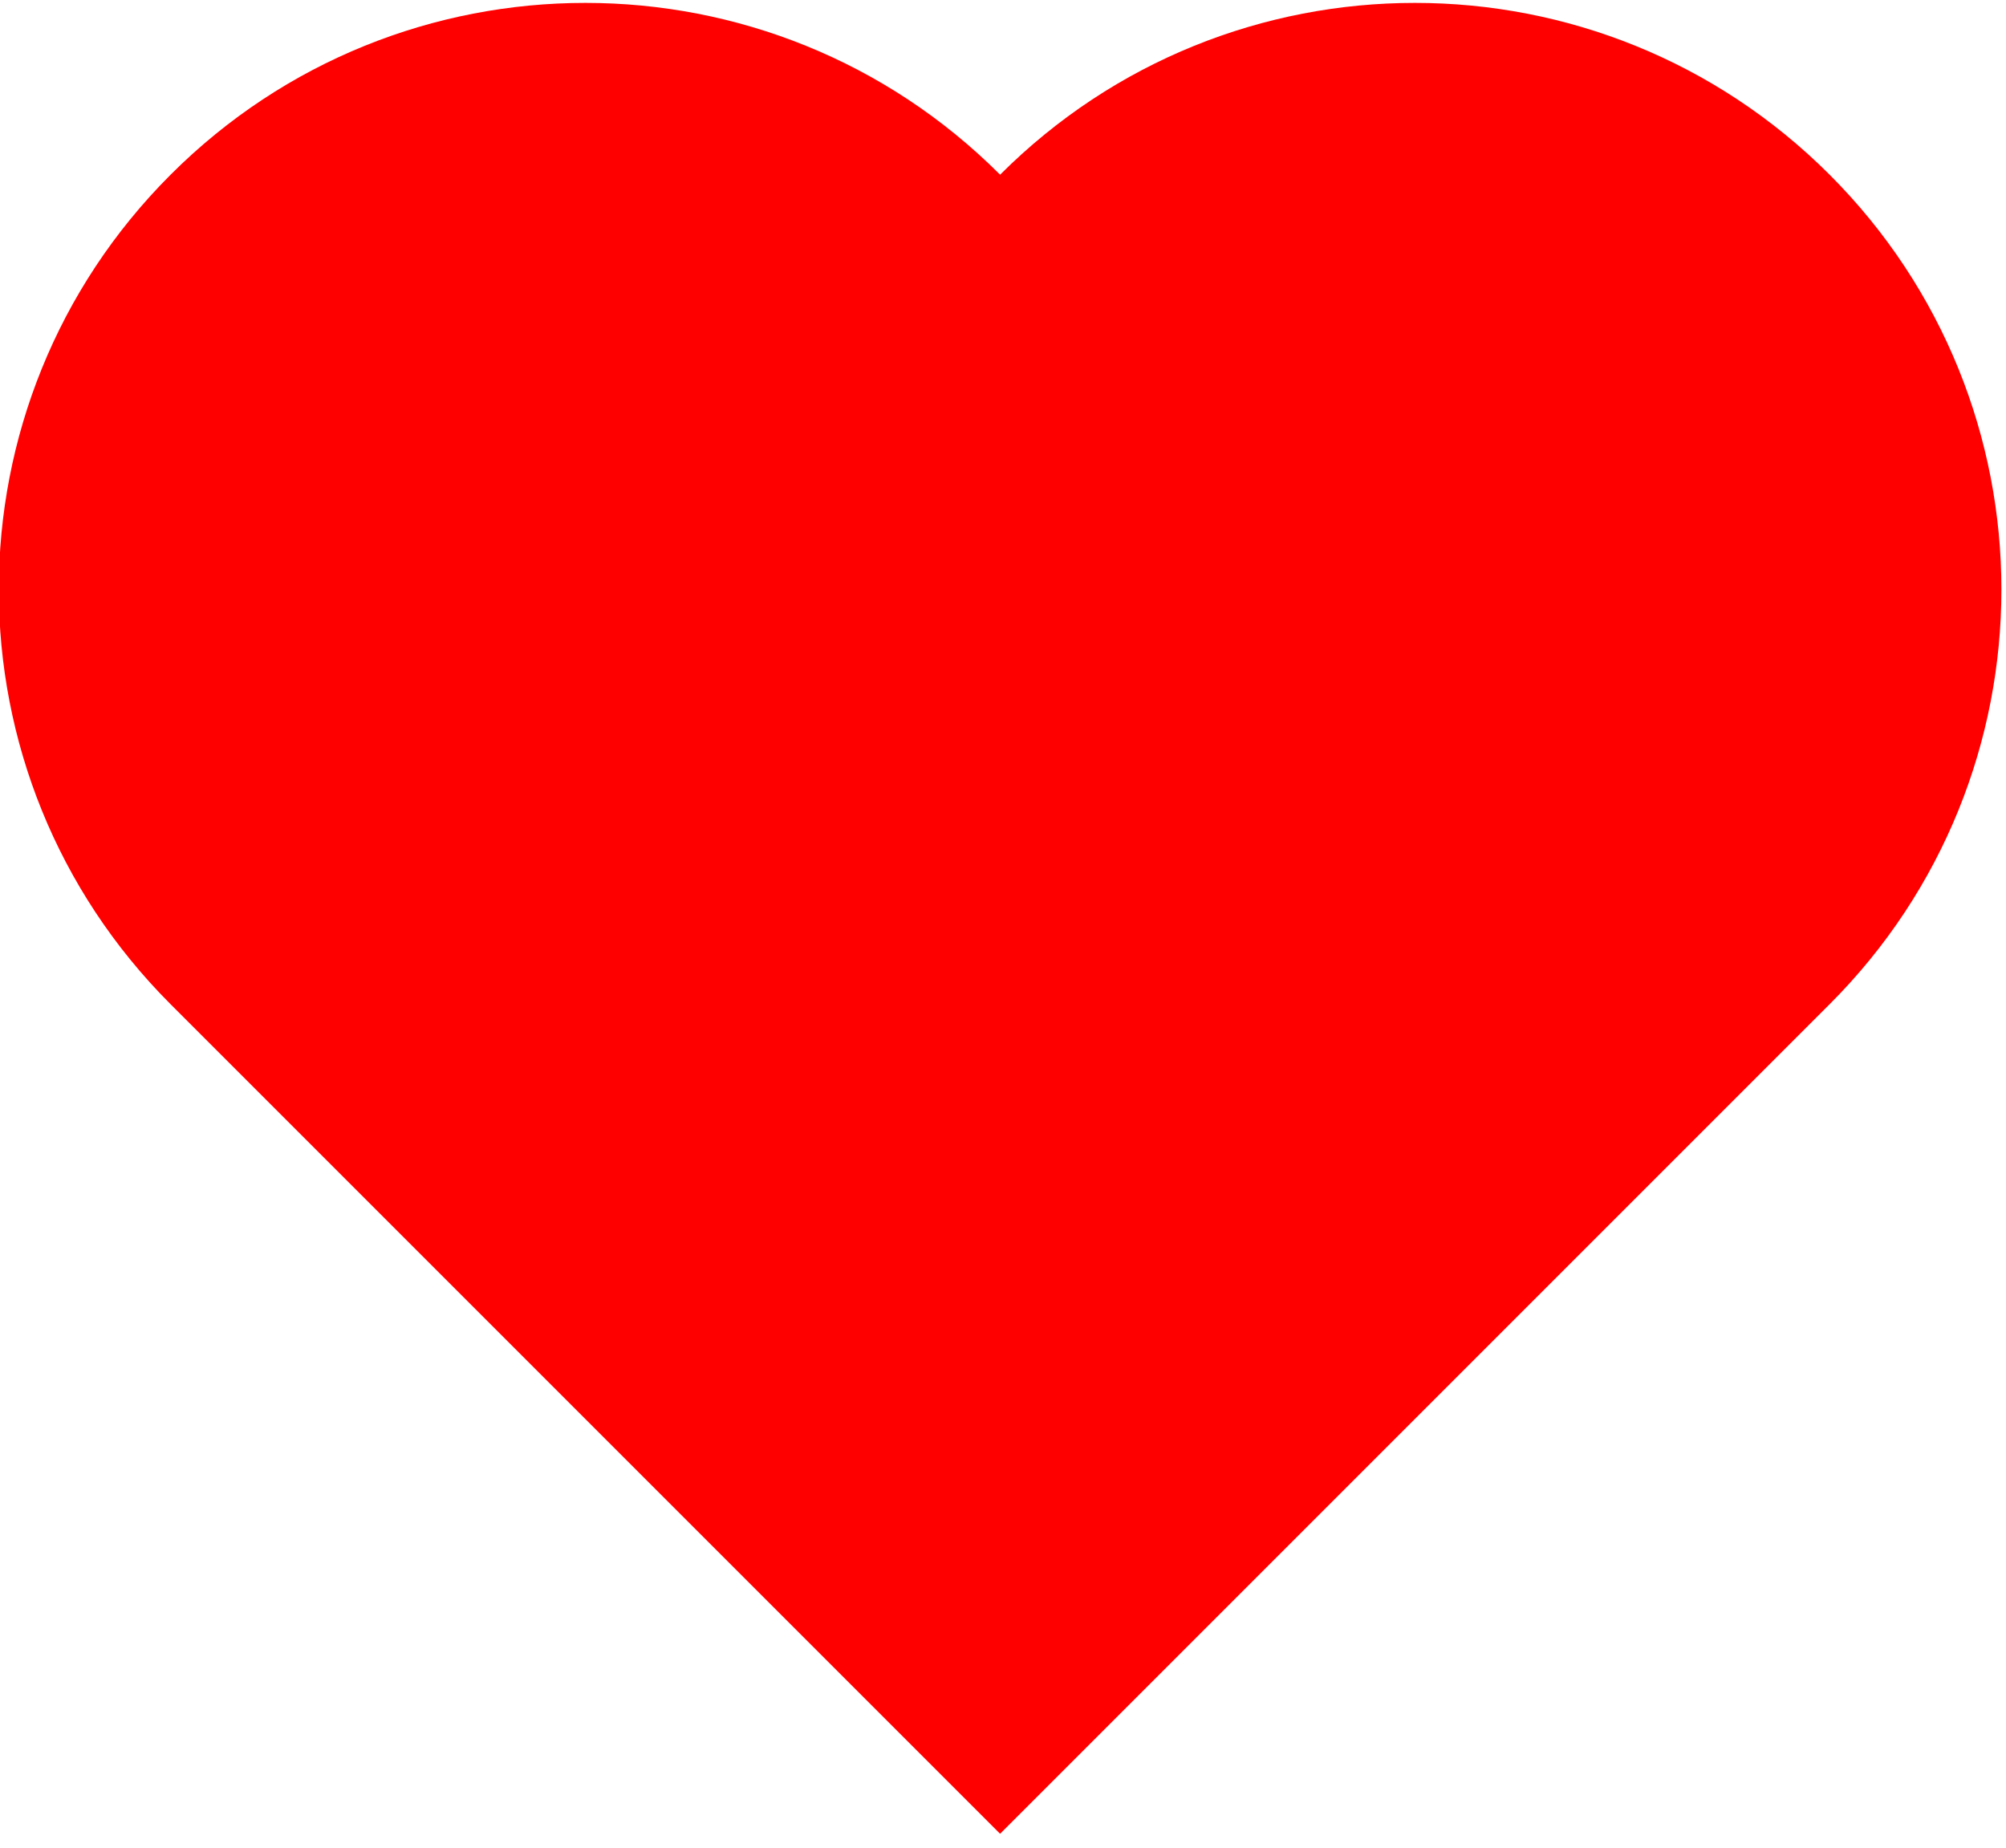
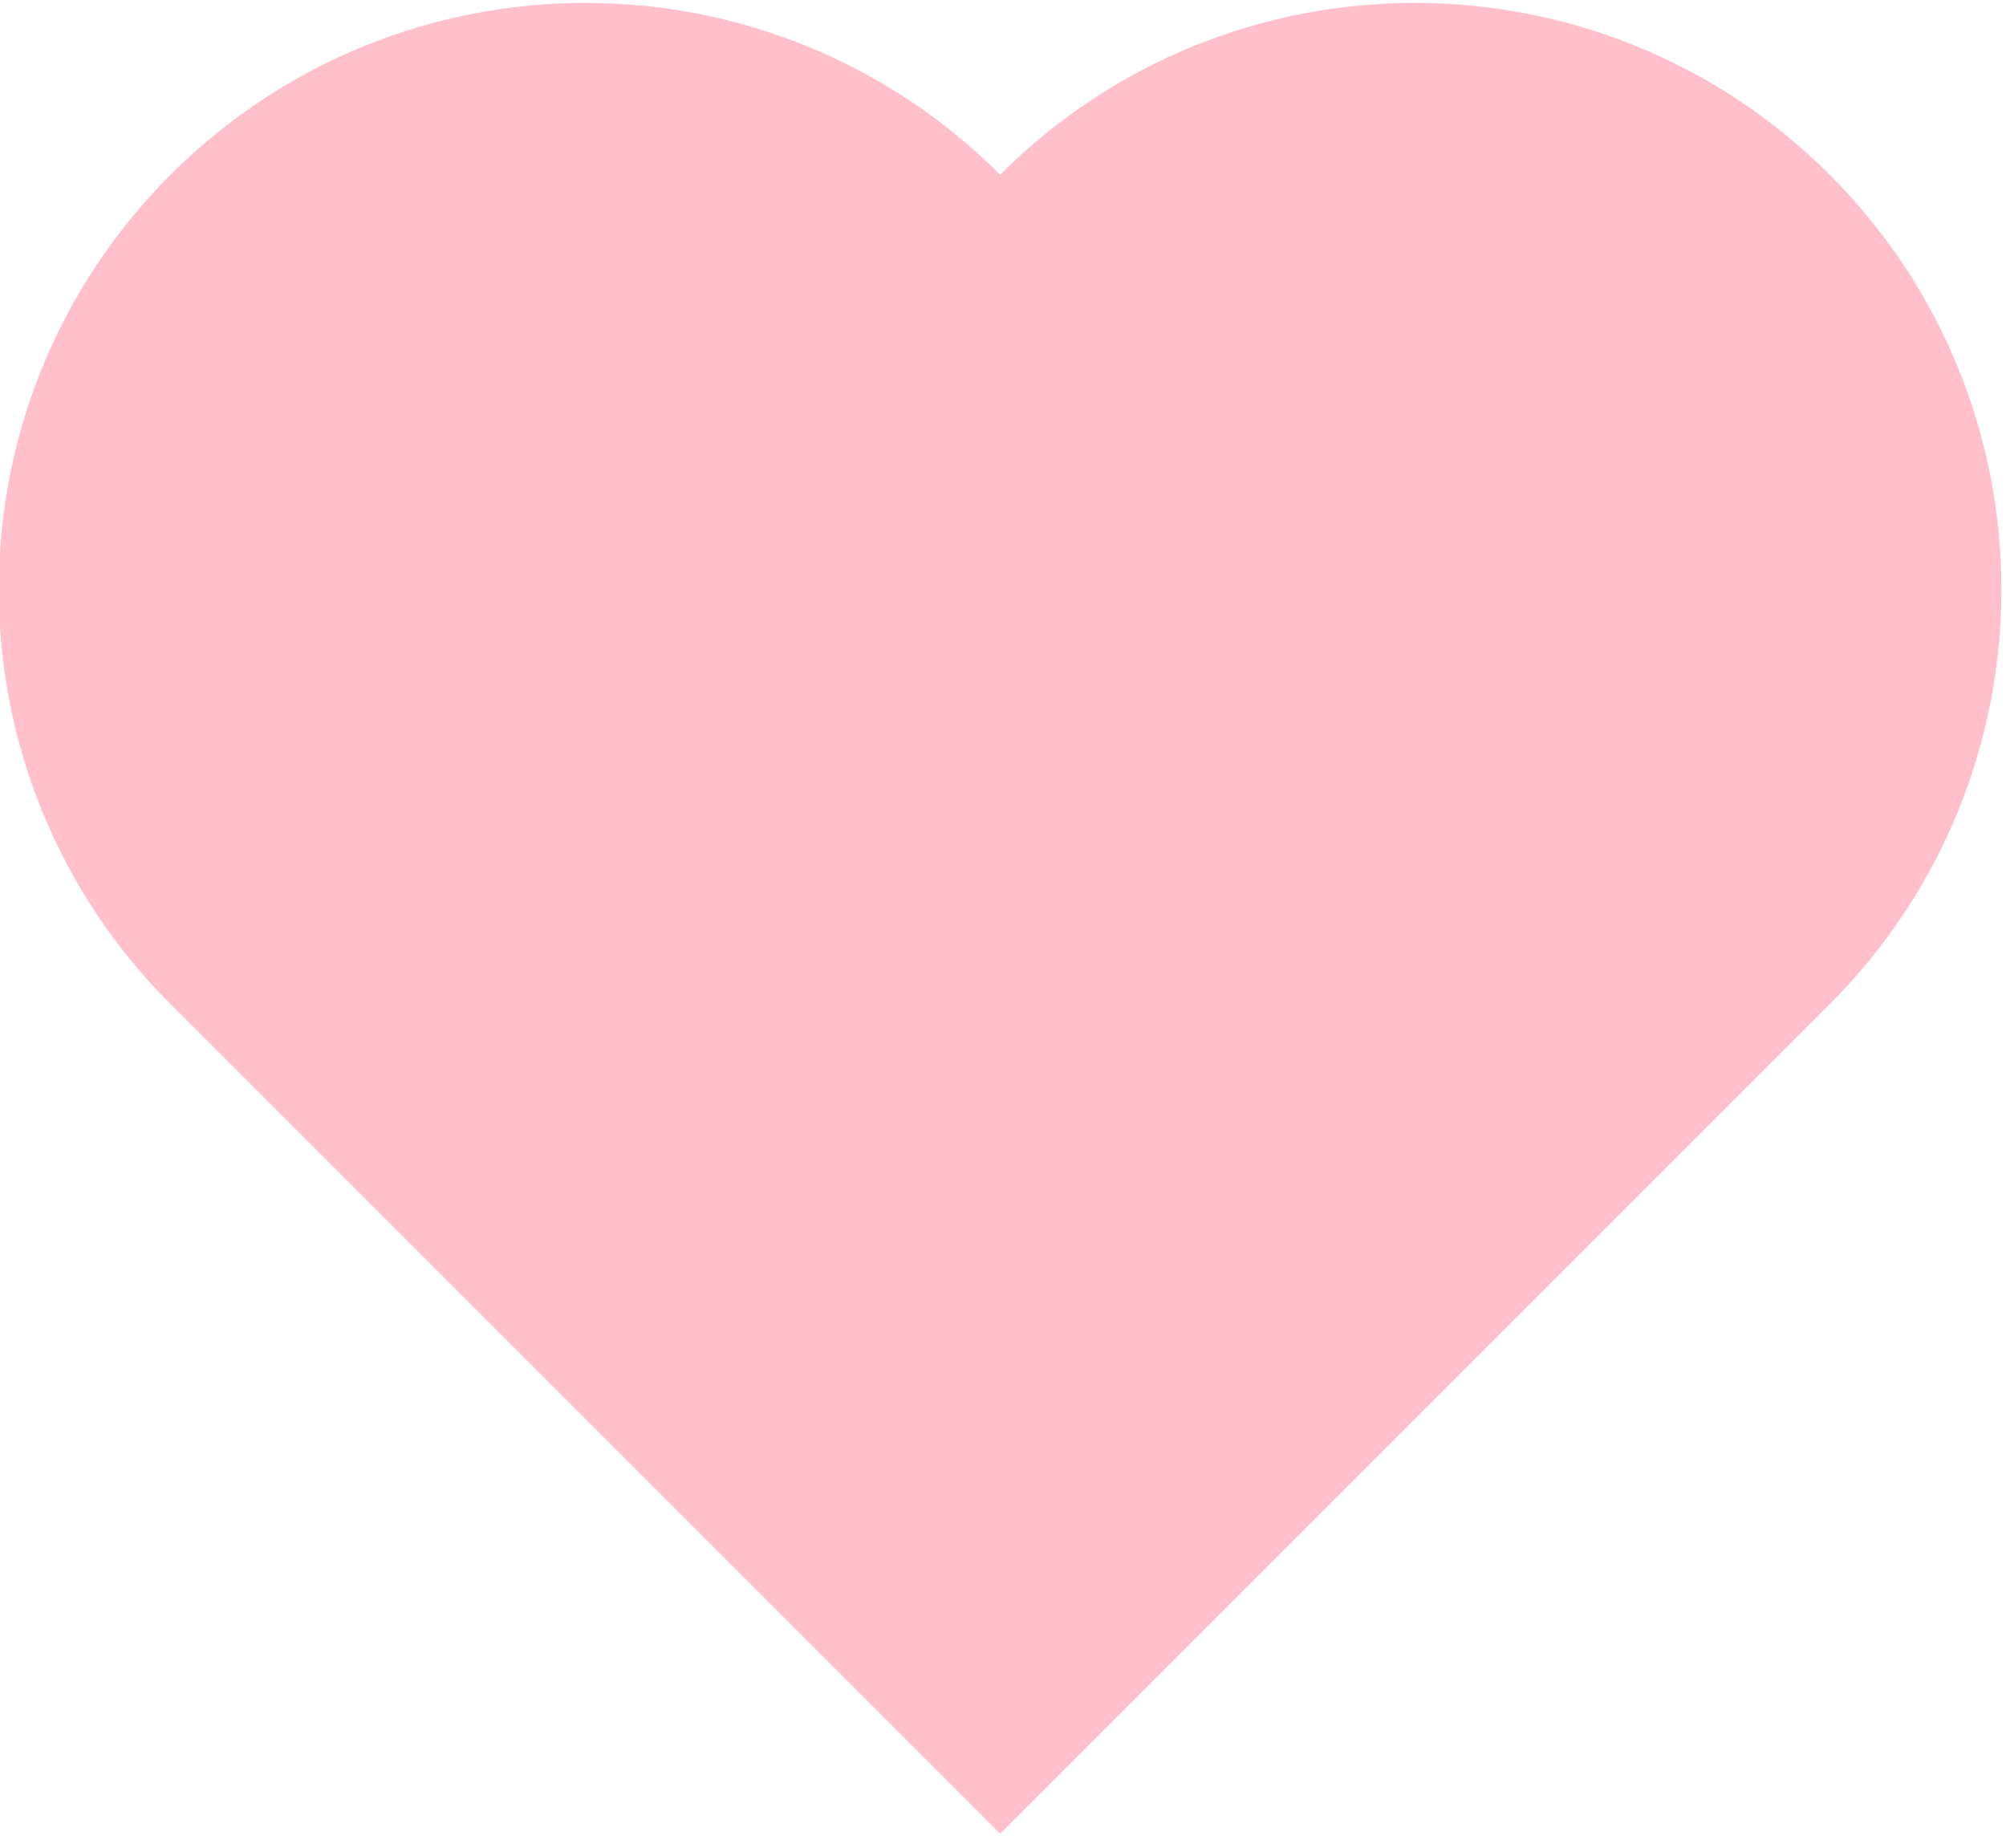
<svg xmlns="http://www.w3.org/2000/svg" xmlns:xlink="http://www.w3.org/1999/xlink" version="1.1" height="315" width="342">
  <defs>
    <style type="text/css">
    .outline { stroke:none; stroke-width:0 }
  </style>
    <g id="heart">
-       <path d="M0 200 v-200 h200      a100,100 90 0,1 0,200     a100,100 90 0,1 -200,0     z" />
+       <path d="M0 200 v-200 h200     a100,100 90 0,1 0,200     a100,100 90 0,1 -200,0     z" />
    </g>
  </defs>
-   <use xlink:href="#heart" class="outline " fill="red" transform="rotate(225,150,121)" />
+   <use xlink:href="#heart" class="outline " fill="pink" transform="rotate(225,150,121)" />
</svg>
